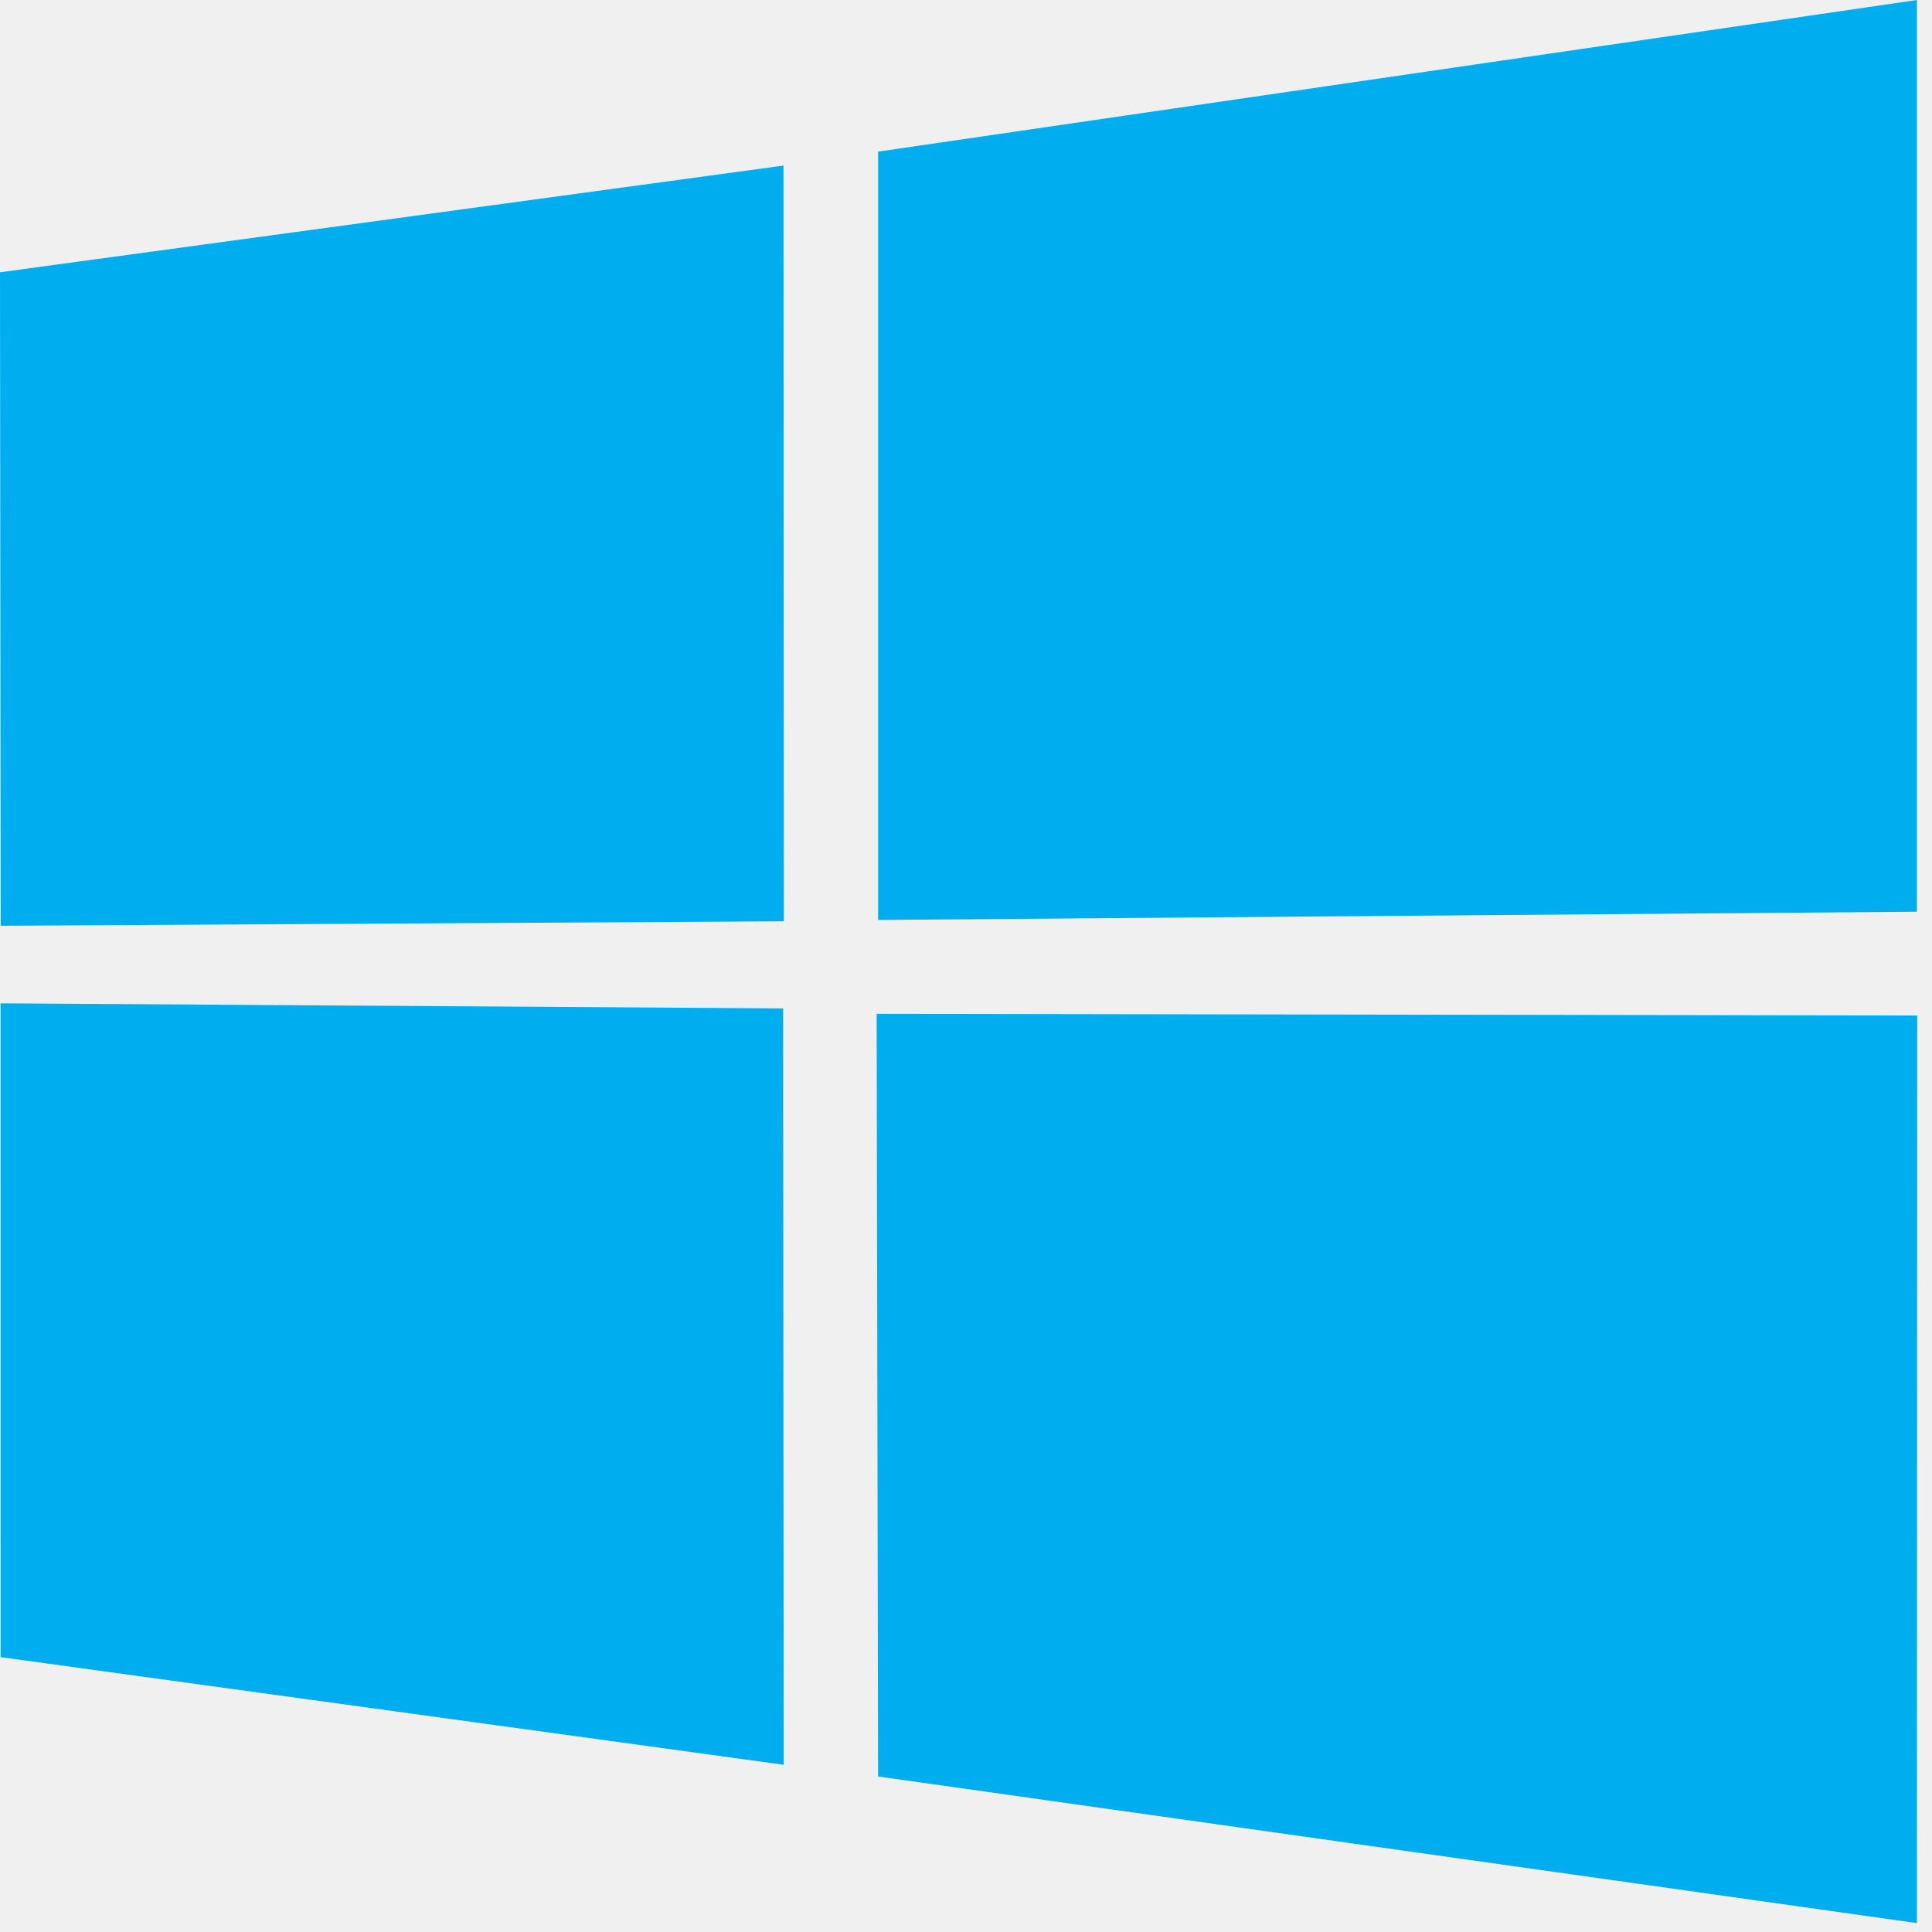
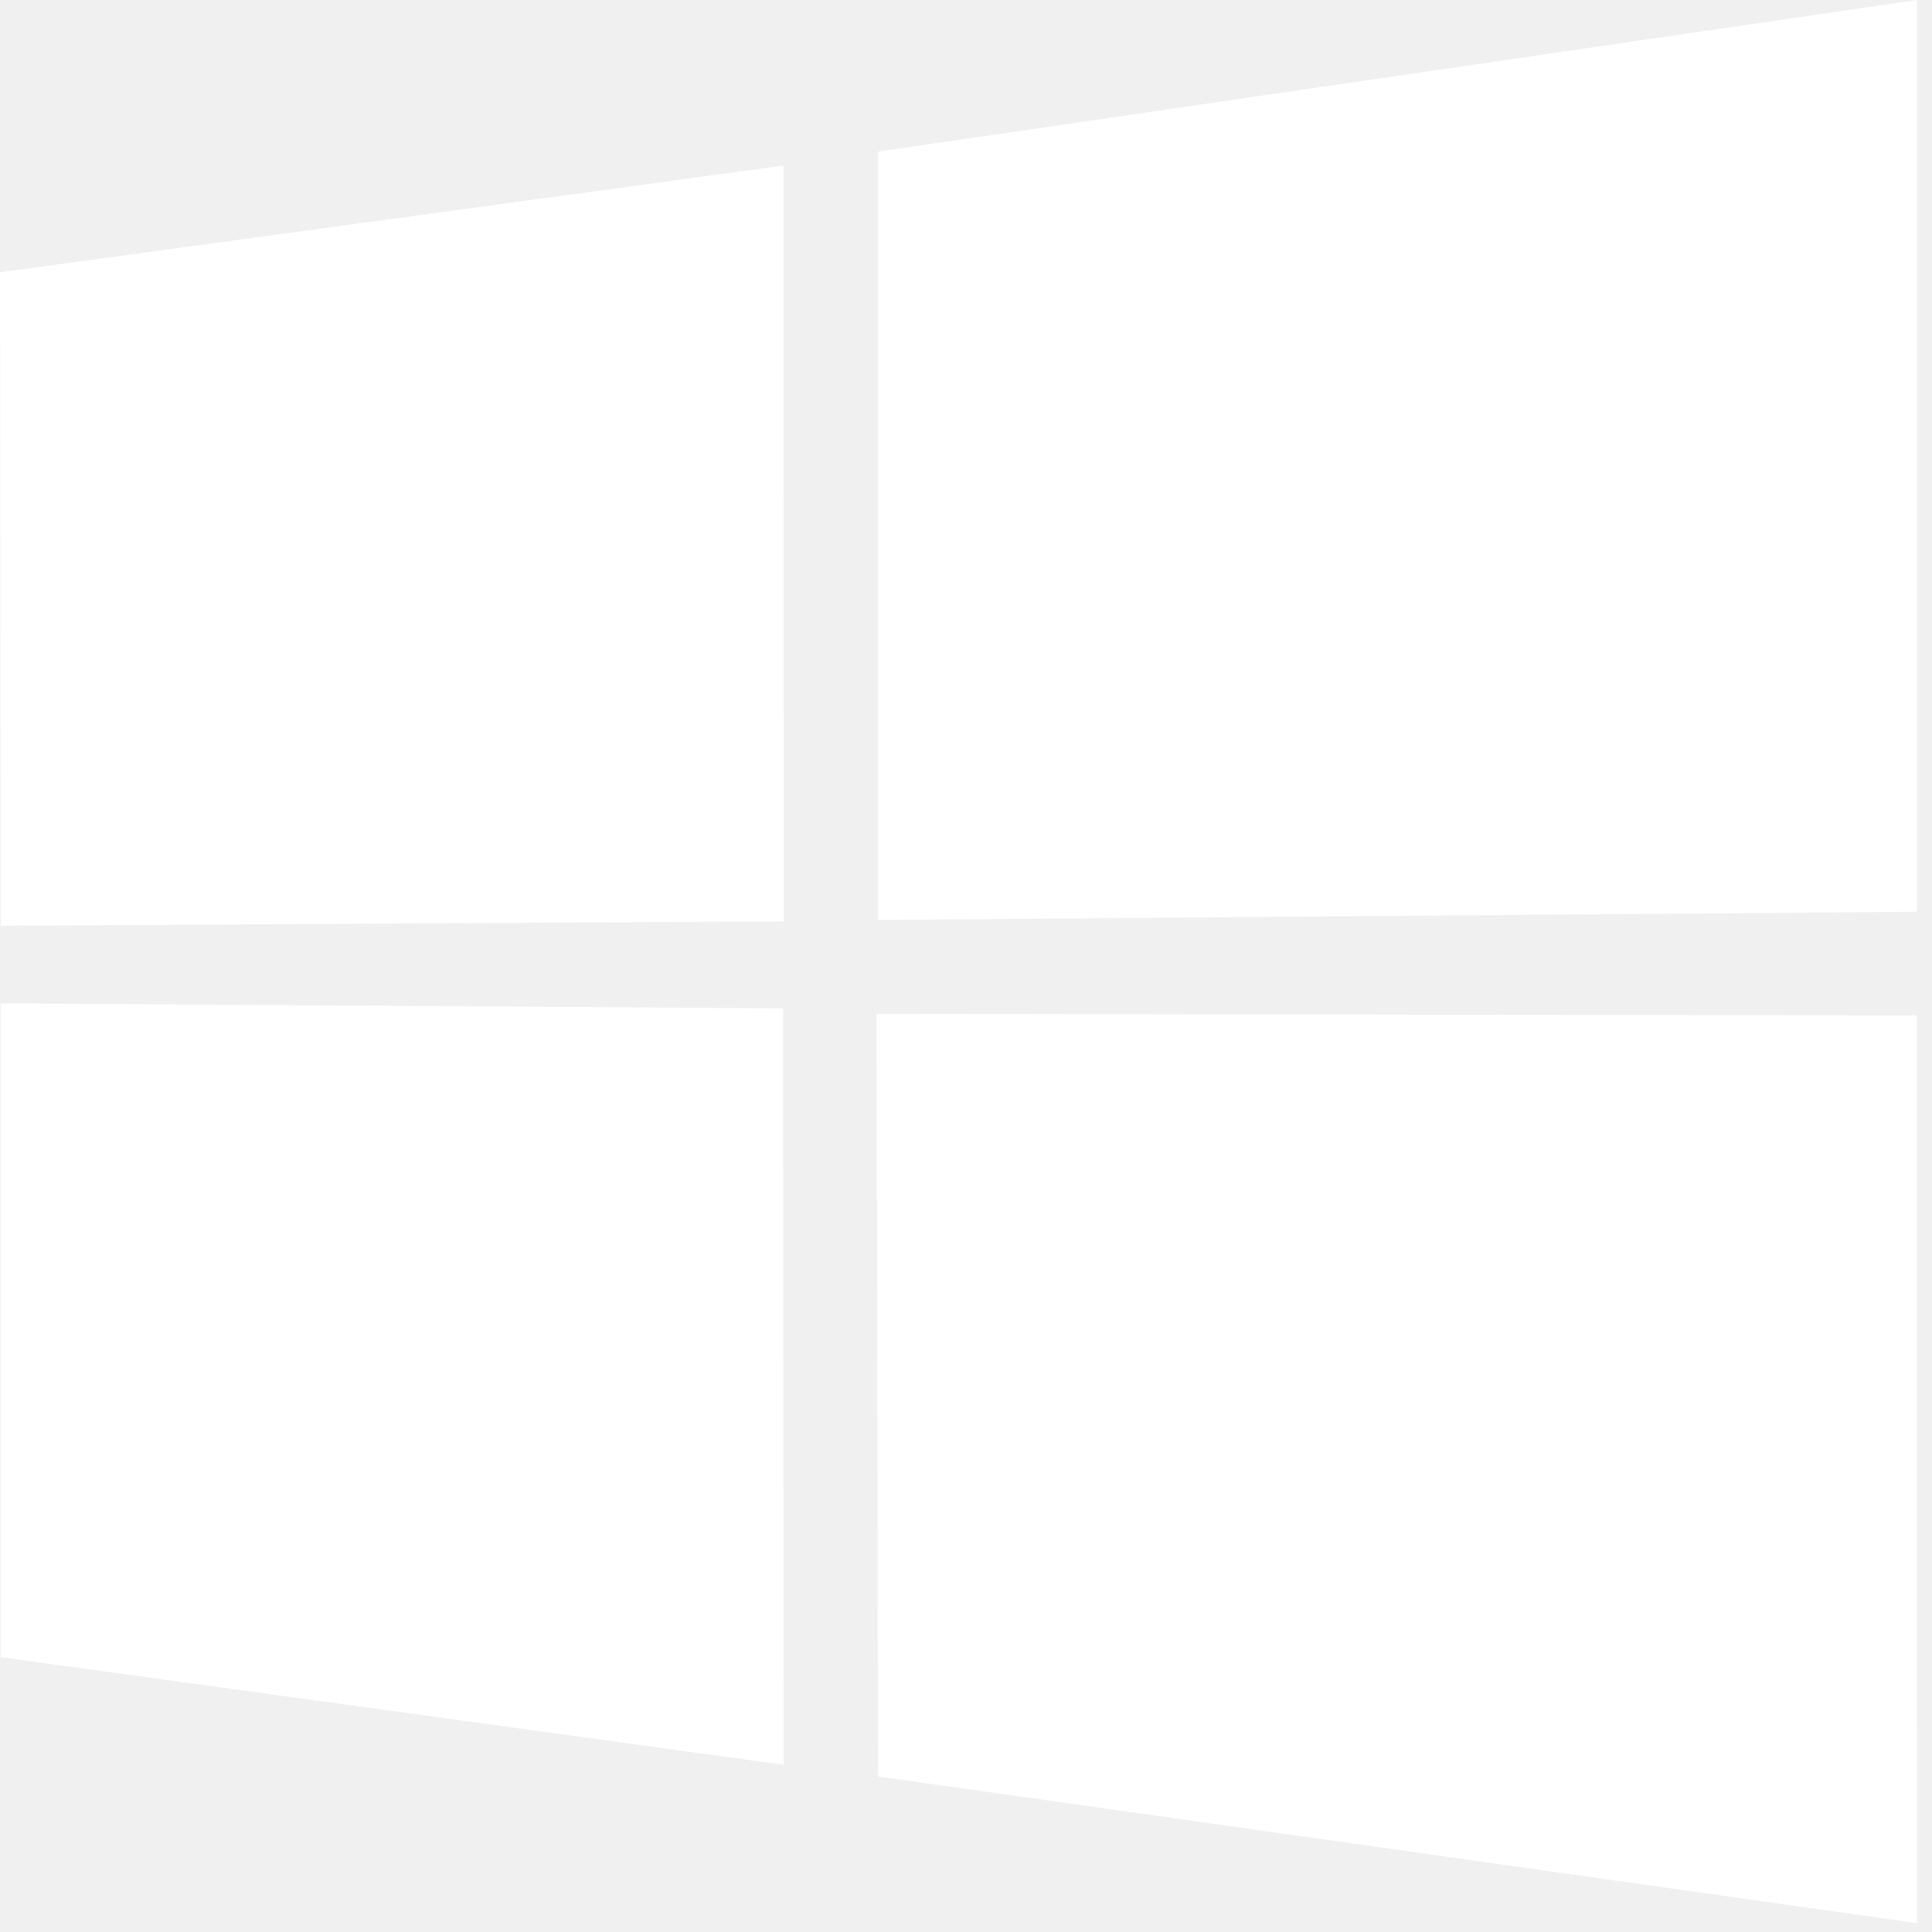
<svg xmlns="http://www.w3.org/2000/svg" width="60" height="60" viewBox="0 0 60 60" fill="none">
-   <path d="M0 8.456L24.332 5.142L24.343 28.612L0.022 28.751L0 8.456ZM24.32 31.317L24.339 54.807L0.019 51.464L0.018 31.159L24.32 31.317ZM27.27 4.709L59.532 0V28.314L27.27 28.57V4.709ZM59.54 31.538L59.532 59.724L27.27 55.17L27.225 31.485L59.54 31.538Z" fill="#00ADEF" />
+   <path d="M0 8.456L24.332 5.142L24.343 28.612L0.022 28.751L0 8.456ZM24.32 31.317L24.339 54.807L0.019 51.464L0.018 31.159L24.32 31.317ZM27.27 4.709L59.532 0V28.314L27.27 28.57V4.709ZM59.54 31.538L59.532 59.724L27.27 55.17L27.225 31.485L59.54 31.538Z" fill="#fff" />
</svg>
